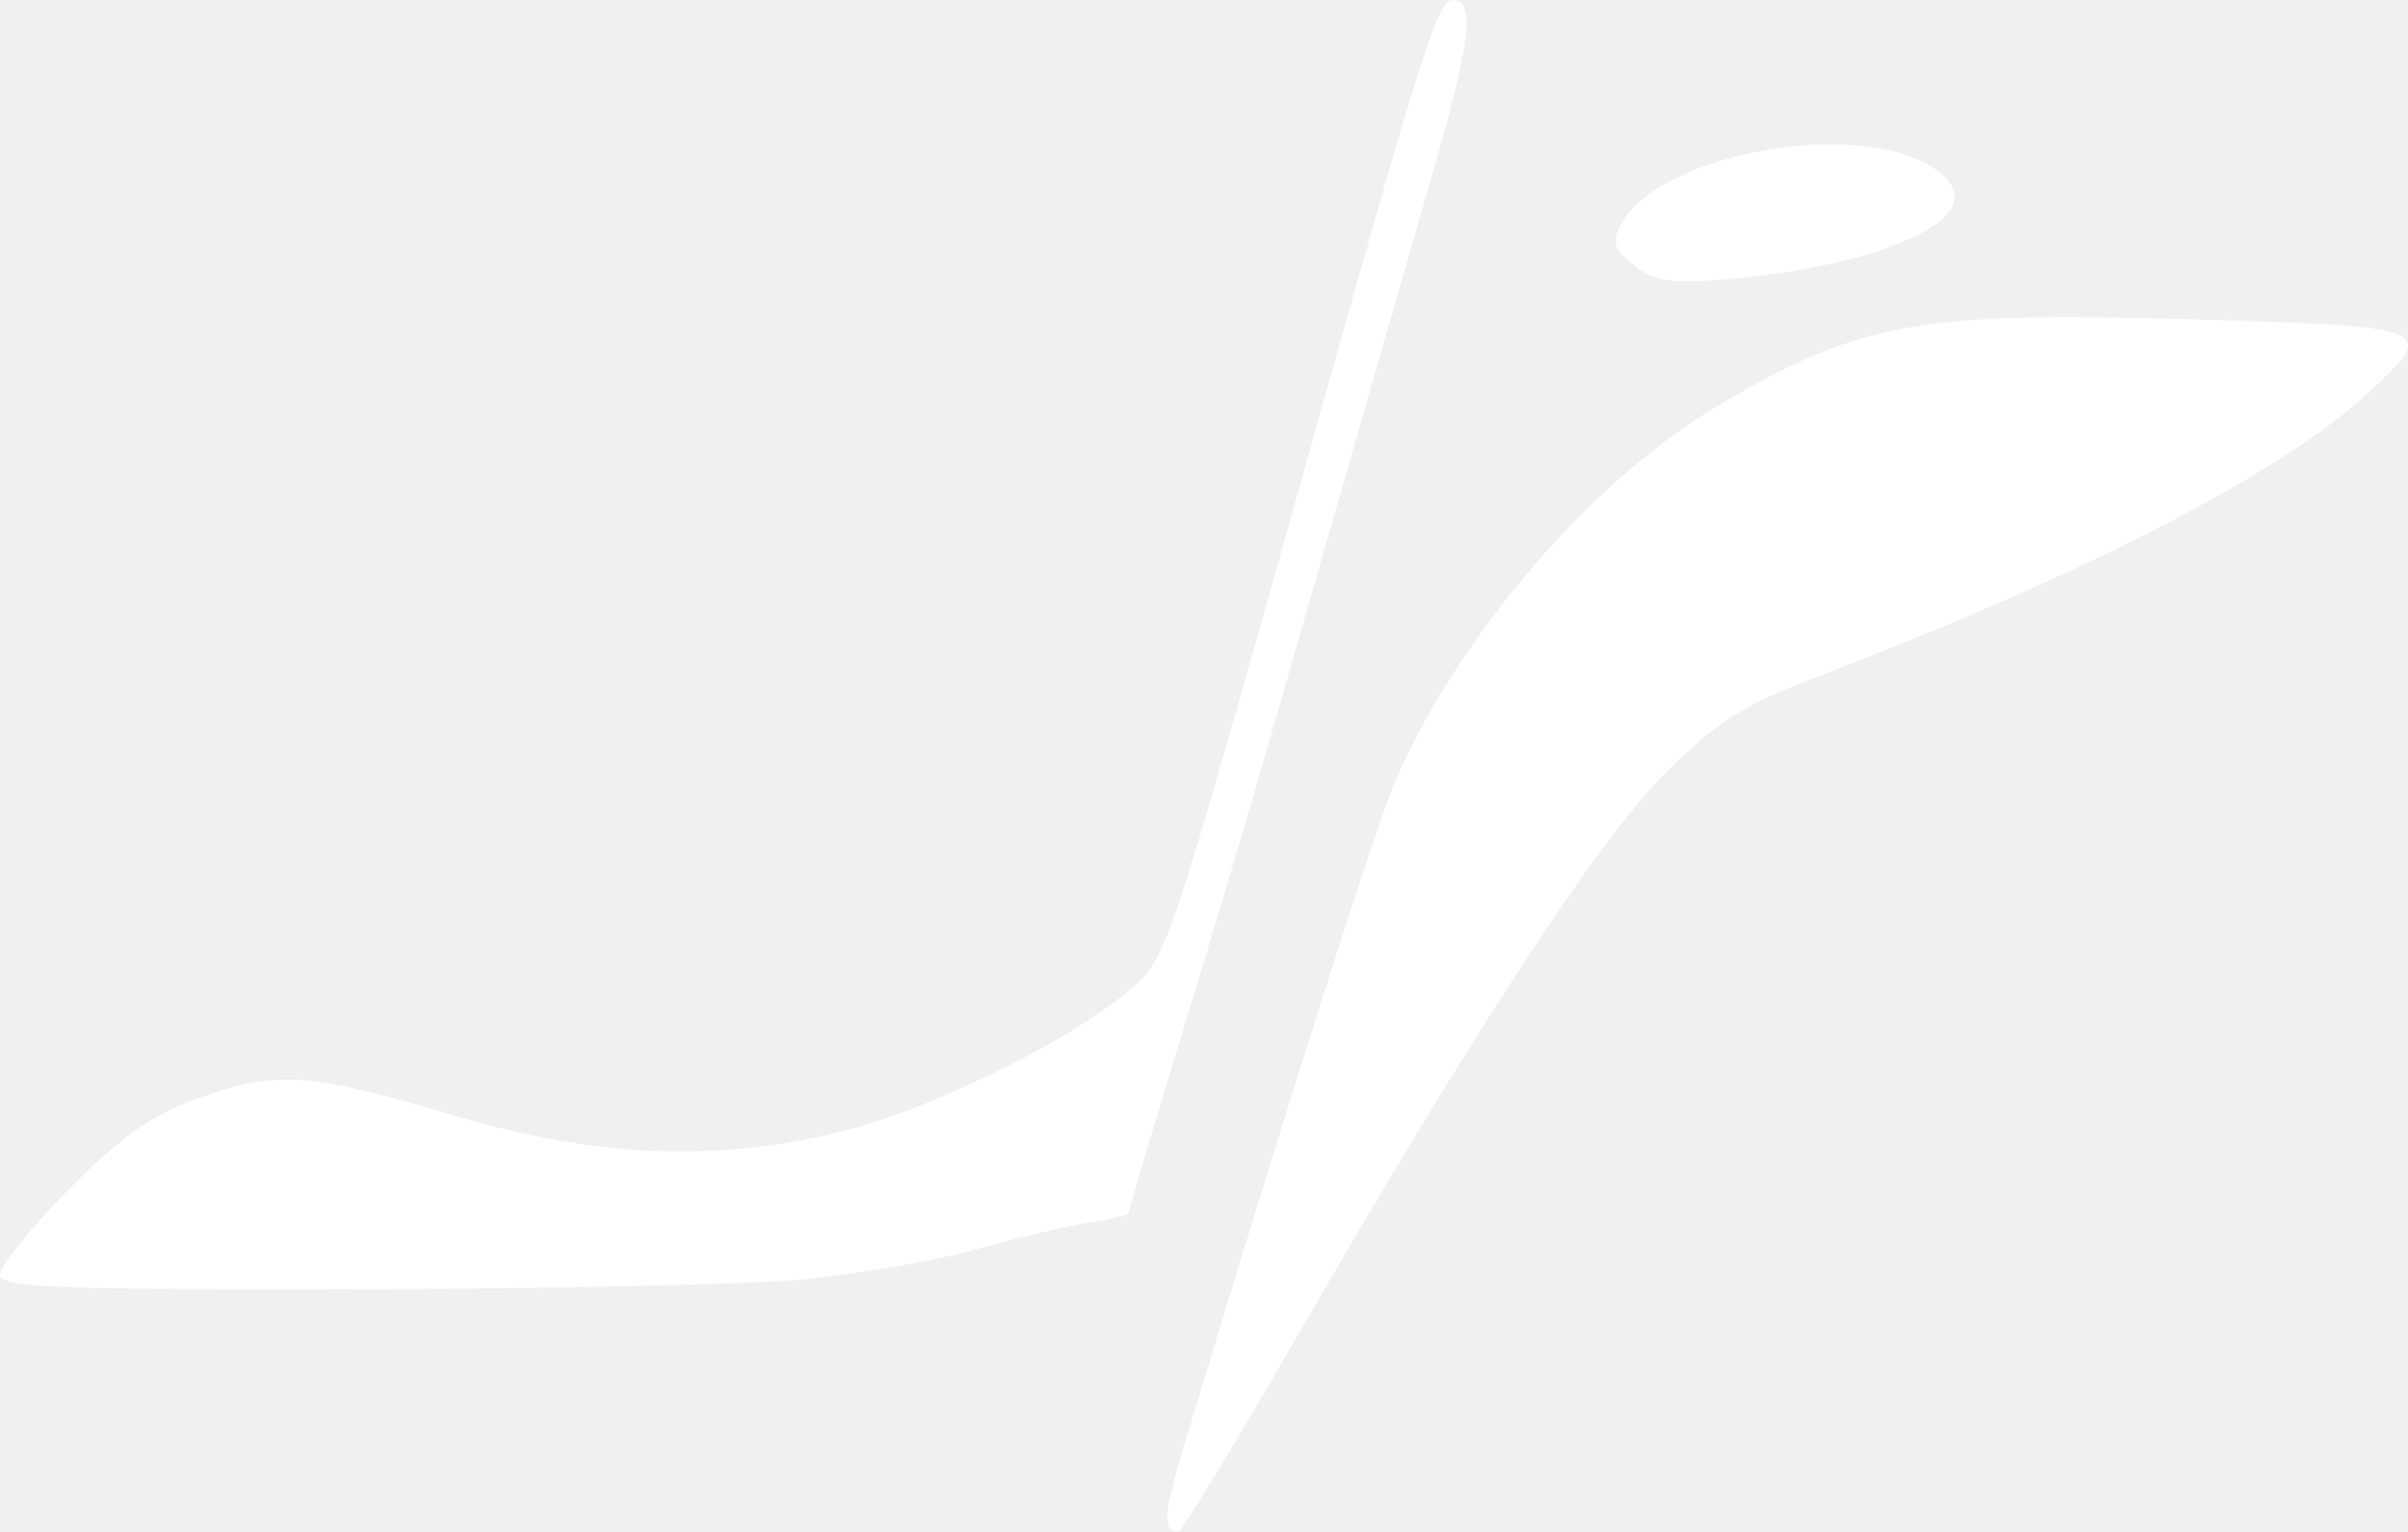
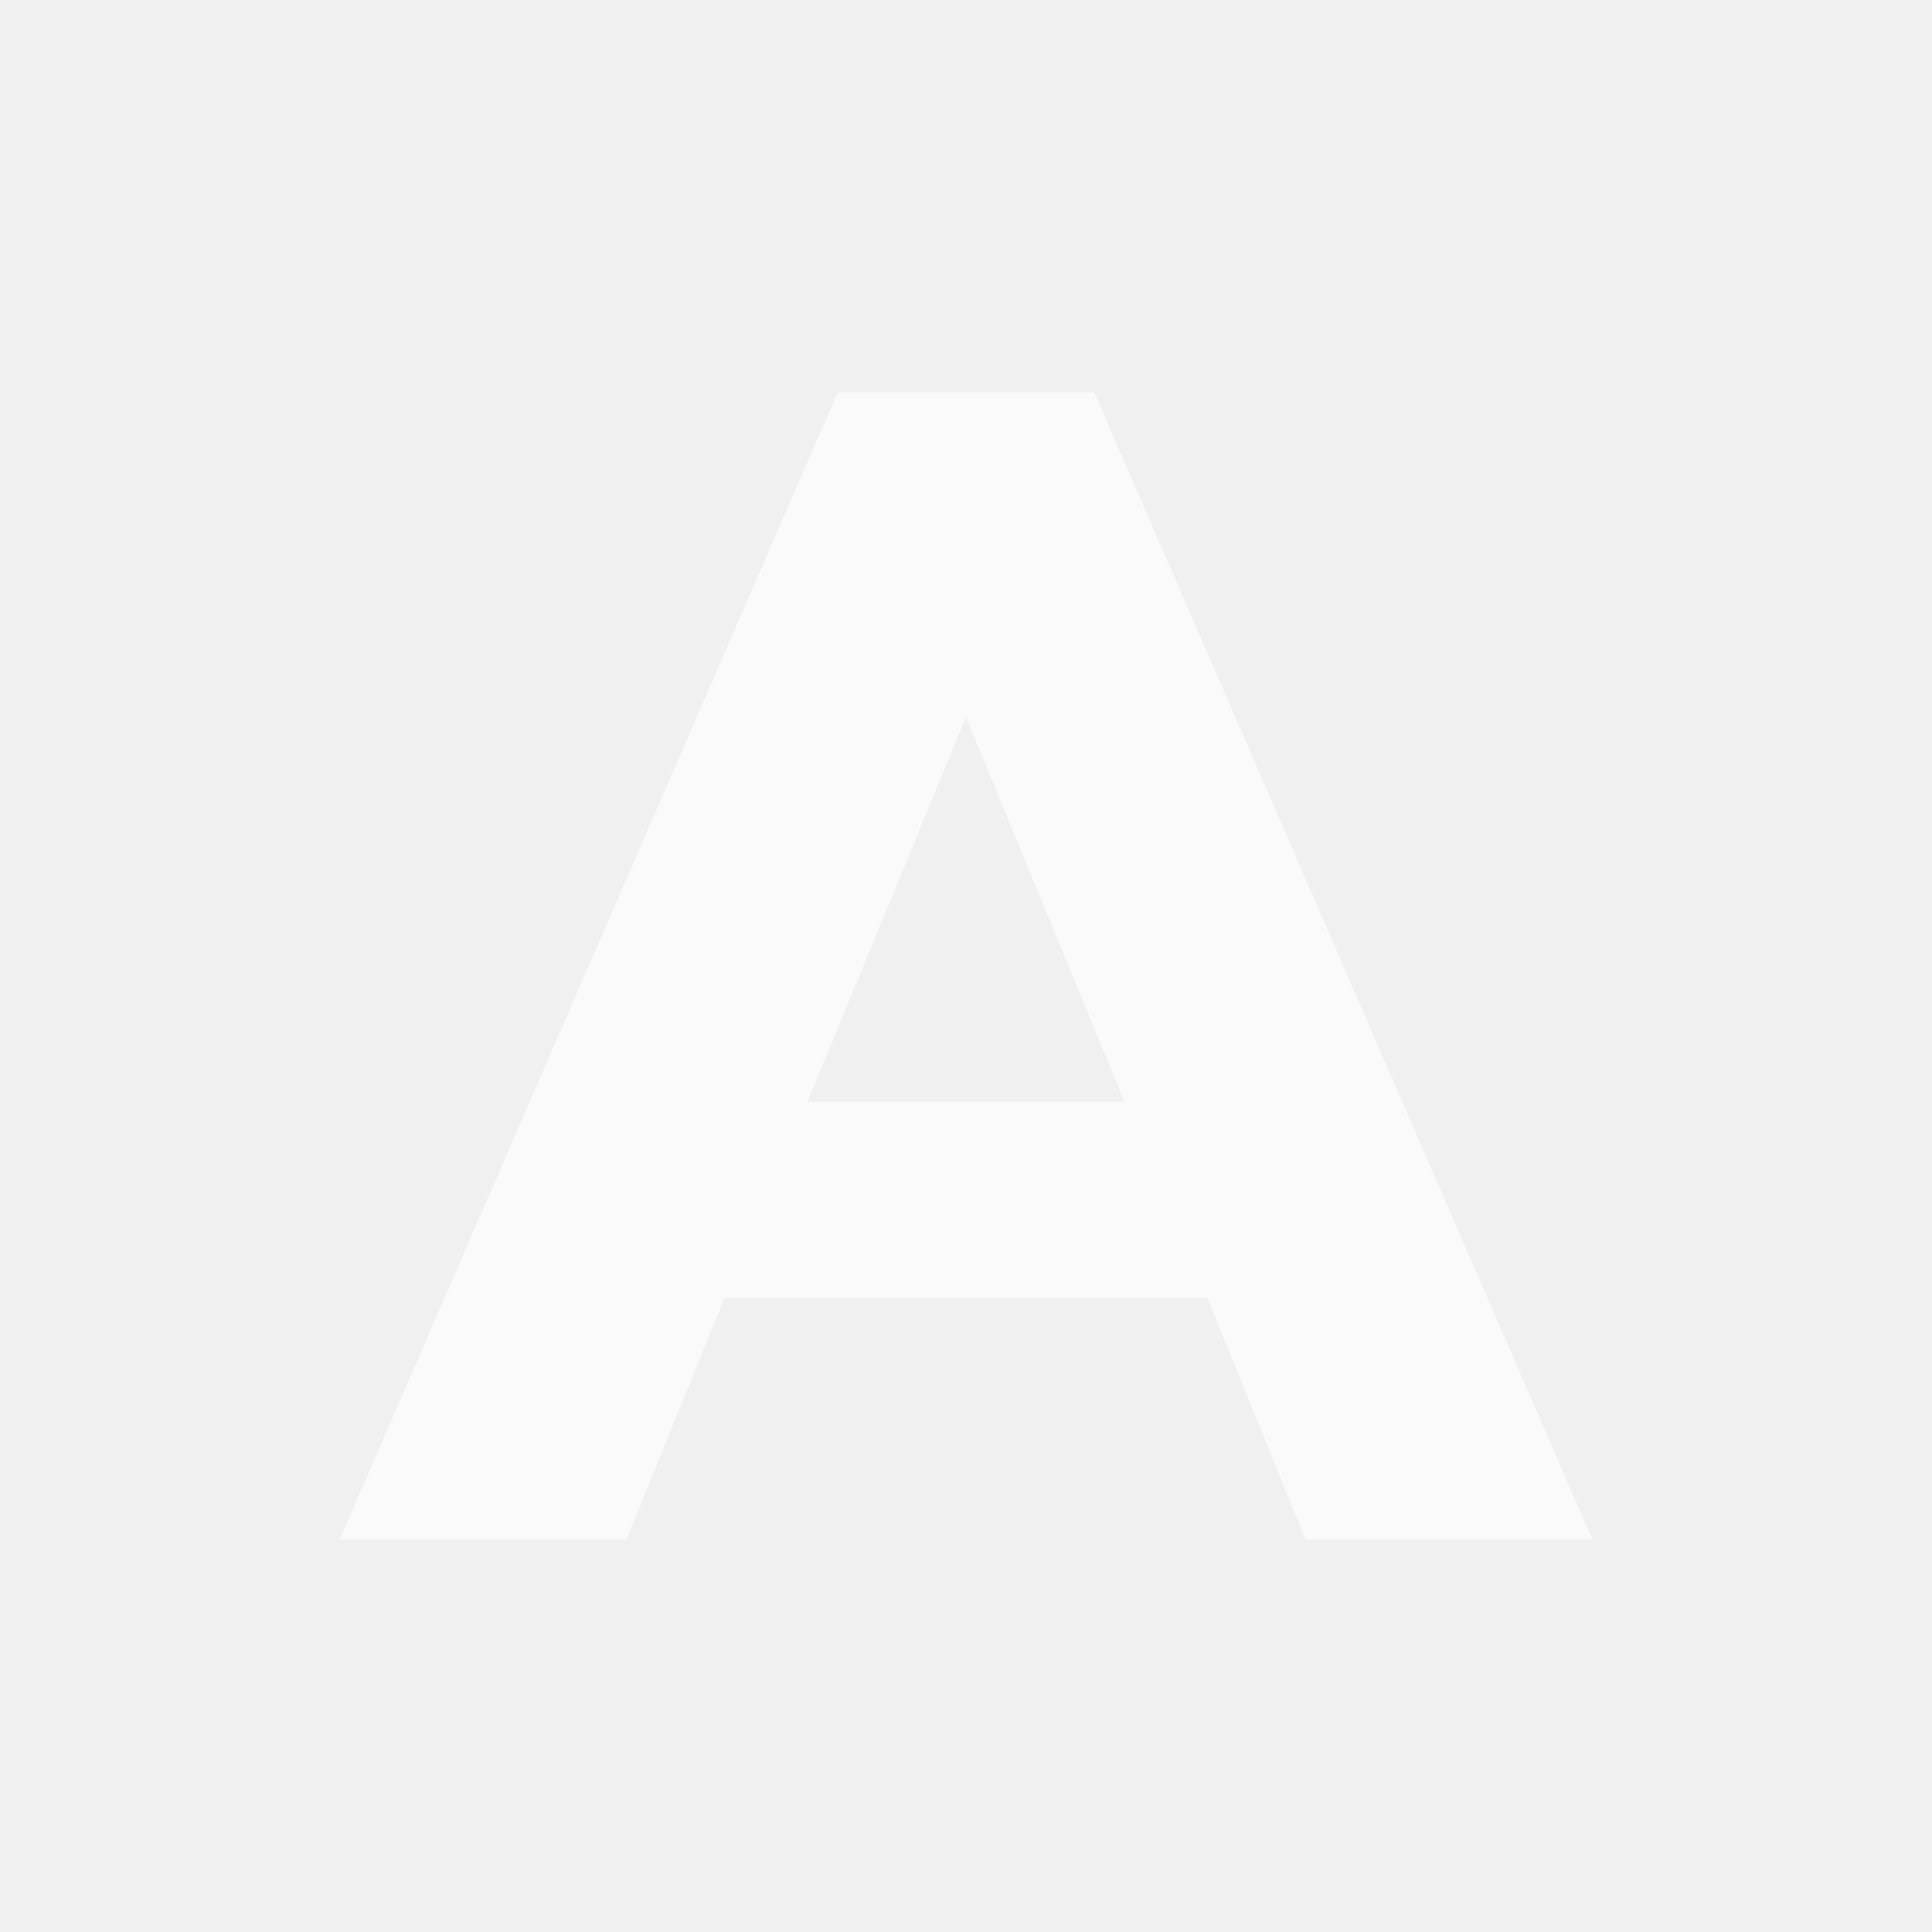
- <svg xmlns="http://www.w3.org/2000/svg" version="1.1" id="svg1" width="318.602" height="202.667" viewBox="0 0 318.602 202.667">
-   <defs id="defs1" />
-   <g id="g1" style="display:inline" transform="translate(-6.666667,-70.66667)">
-     <path style="display:inline;fill:#ffffff" d="m 177.813,248.333 c 23.823,-41.298 40.54,-66.846 49.512,-75.667 6.817,-6.702 10.074,-8.737 20.073,-12.545 34.578,-13.167 61.047,-26.787 72.372,-37.243 9.629,-8.89 9.343,-9.011 -23.437,-9.964 -35.718,-1.038 -43.73,0.421 -62.175,11.323 -16.721,9.883 -34.201,30.112 -42.747,49.472 -2.574,5.83 -14.813,44.306 -27.964,87.907 -2.86,9.483 -3.025,11.716 -0.862,11.716 0.444,0 7.297,-11.25 15.228,-25 z m -65.146,-8.323 C 120,239.333 130.5,237.51 136,235.96 c 5.5,-1.55 12.25,-3.138 15,-3.529 2.75,-0.391 5,-0.955 5,-1.253 0,-0.298 2.151,-7.585 4.781,-16.193 8.492,-27.802 12.213,-40.416 21.137,-71.652 4.819,-16.867 11.235,-39.185 14.258,-49.596 5.128,-17.661 5.748,-23.07 2.643,-23.07 -1.849,0 -4.07,6.908 -16.722,52 -21.79,77.659 -20.808,74.744 -26.848,79.723 -7.593,6.258 -25.039,14.825 -36.109,17.73 -17.095,4.487 -33.411,3.867 -53.117,-2.016 -18.569,-5.544 -23.143,-5.803 -33.64,-1.904 -5.875,2.182 -9.864,5.044 -16.717,11.991 -4.95,5.019 -9,10.029 -9,11.134 0,1.752 5.928,2.003 46.333,1.964 25.483,-0.025 52.333,-0.6 59.667,-1.278 z M 252.695,104.637 c 12.183,-3.487 15.773,-7.896 9.638,-11.836 -10.193,-6.547 -36.198,-1.773 -41.194,7.562 -1.256,2.346 -0.987,3.204 1.684,5.375 2.695,2.191 4.6,2.477 12.539,1.882 5.149,-0.386 12.949,-1.728 17.333,-2.983 z" id="path1" />
-   </g>
+ <svg xmlns="http://www.w3.org/2000/svg" width="256" height="256" viewBox="0 0 256 256" color="#fafafa">
+   <path fill="currentColor" fill-rule="evenodd" d="M111 52h34l66 152h-38l-13-32H96l-13 32H45L111 52Zm17 43-21 51h42l-21-51Z" />
</svg>
